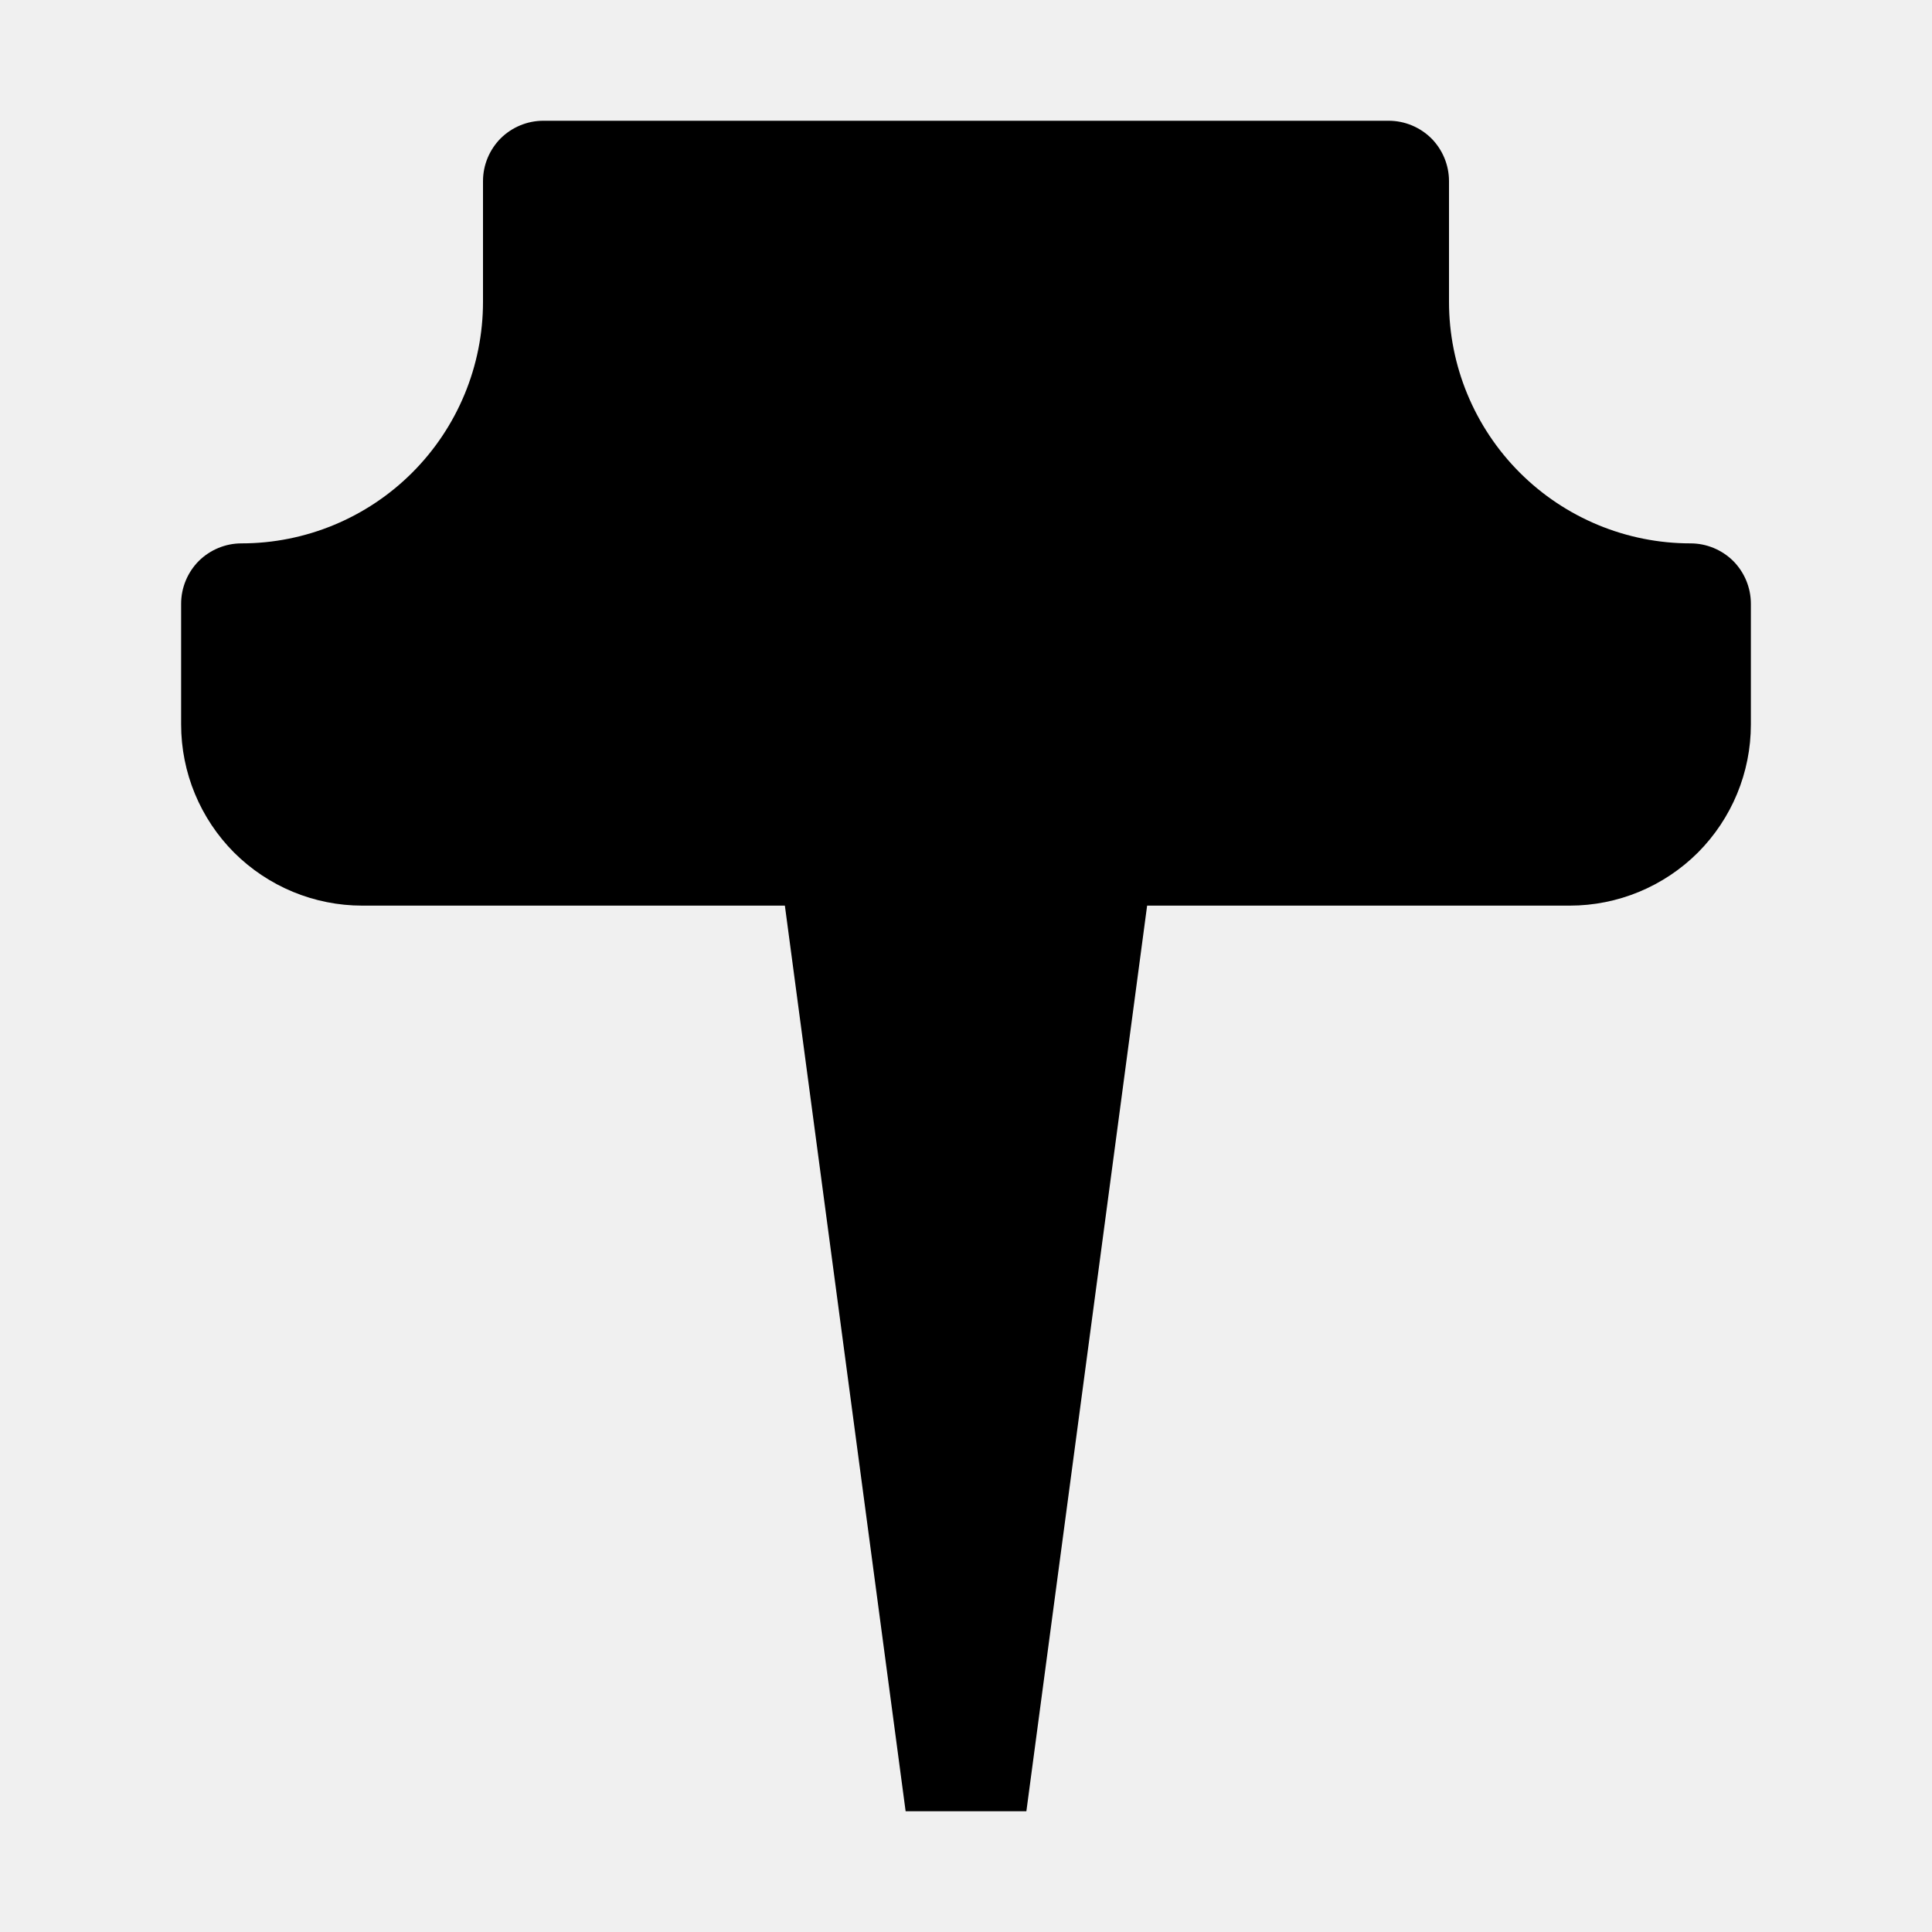
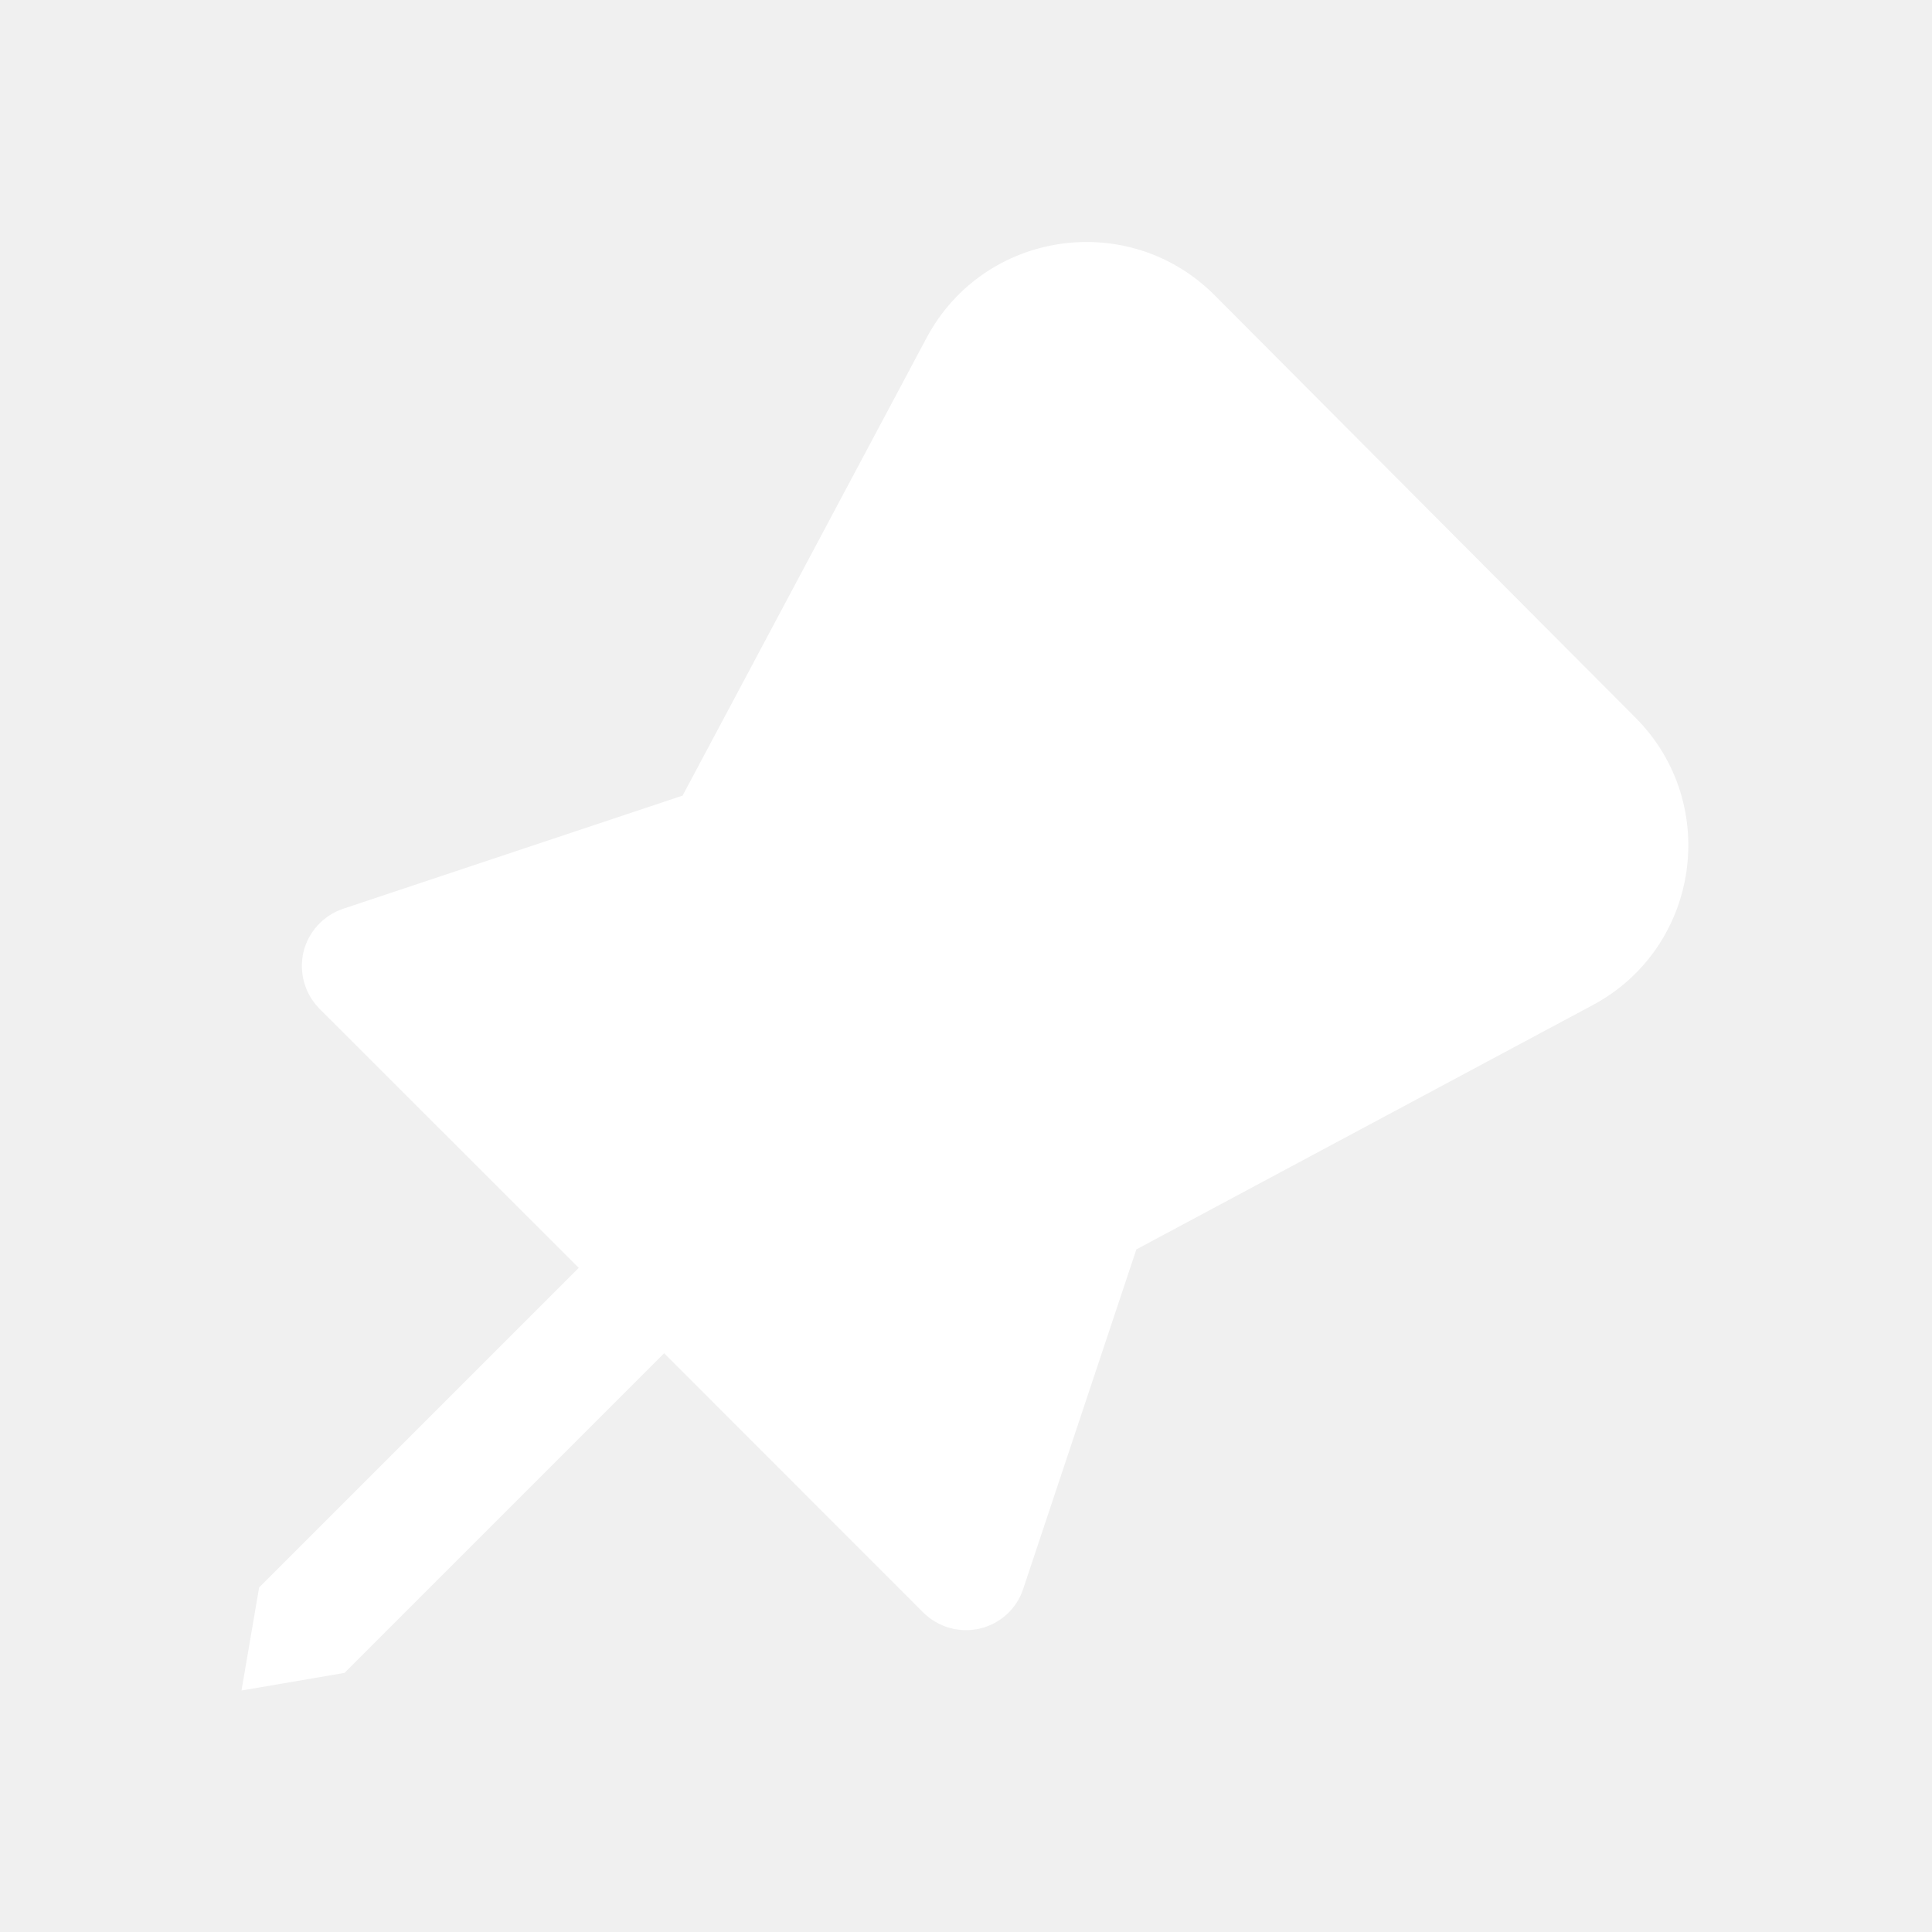
- <svg xmlns="http://www.w3.org/2000/svg" width="16" height="16" viewBox="0 0 16 16" fill="none">
-   <path d="M11.5 1C11.633 1 11.76 1.053 11.854 1.146C11.947 1.24 12 1.367 12 1.5V2.5C12 3.03 12.211 3.539 12.586 3.914C12.961 4.289 13.47 4.5 14 4.5C14.133 4.5 14.26 4.553 14.354 4.646C14.447 4.74 14.5 4.867 14.5 5V6C14.5 6.398 14.342 6.779 14.061 7.061C13.779 7.342 13.398 7.5 13 7.5H9.5L8.5 15L7.5 15L6.5 7.5H3C2.602 7.5 2.221 7.342 1.939 7.061C1.658 6.779 1.5 6.398 1.5 6V5C1.5 4.867 1.553 4.74 1.646 4.646C1.74 4.553 1.867 4.5 2 4.5C2.53 4.5 3.039 4.289 3.414 3.914C3.789 3.539 4 3.03 4 2.5V1.5C4 1.367 4.053 1.24 4.146 1.146C4.24 1.053 4.367 1 4.5 1H11.5Z" fill="currentColor" />
+ <svg xmlns="http://www.w3.org/2000/svg" viewBox="0 0 16 16" fill="none">
+   <path d="M10.059 2.445C9.347 1.731 8.147 1.909 7.673 2.799L5.653 6.589L2.842 7.526C2.678 7.581 2.553 7.717 2.513 7.885C2.474 8.054 2.524 8.231 2.646 8.354L4.793 10.5L2.146 13.147L2 14L2.853 13.854L5.5 11.207L7.646 13.354C7.769 13.476 7.946 13.527 8.115 13.487C8.284 13.447 8.42 13.323 8.474 13.158L9.411 10.347L13.19 8.324C14.076 7.85 14.254 6.655 13.544 5.943L10.059 2.445Z" fill="#ffffff" />
</svg>
